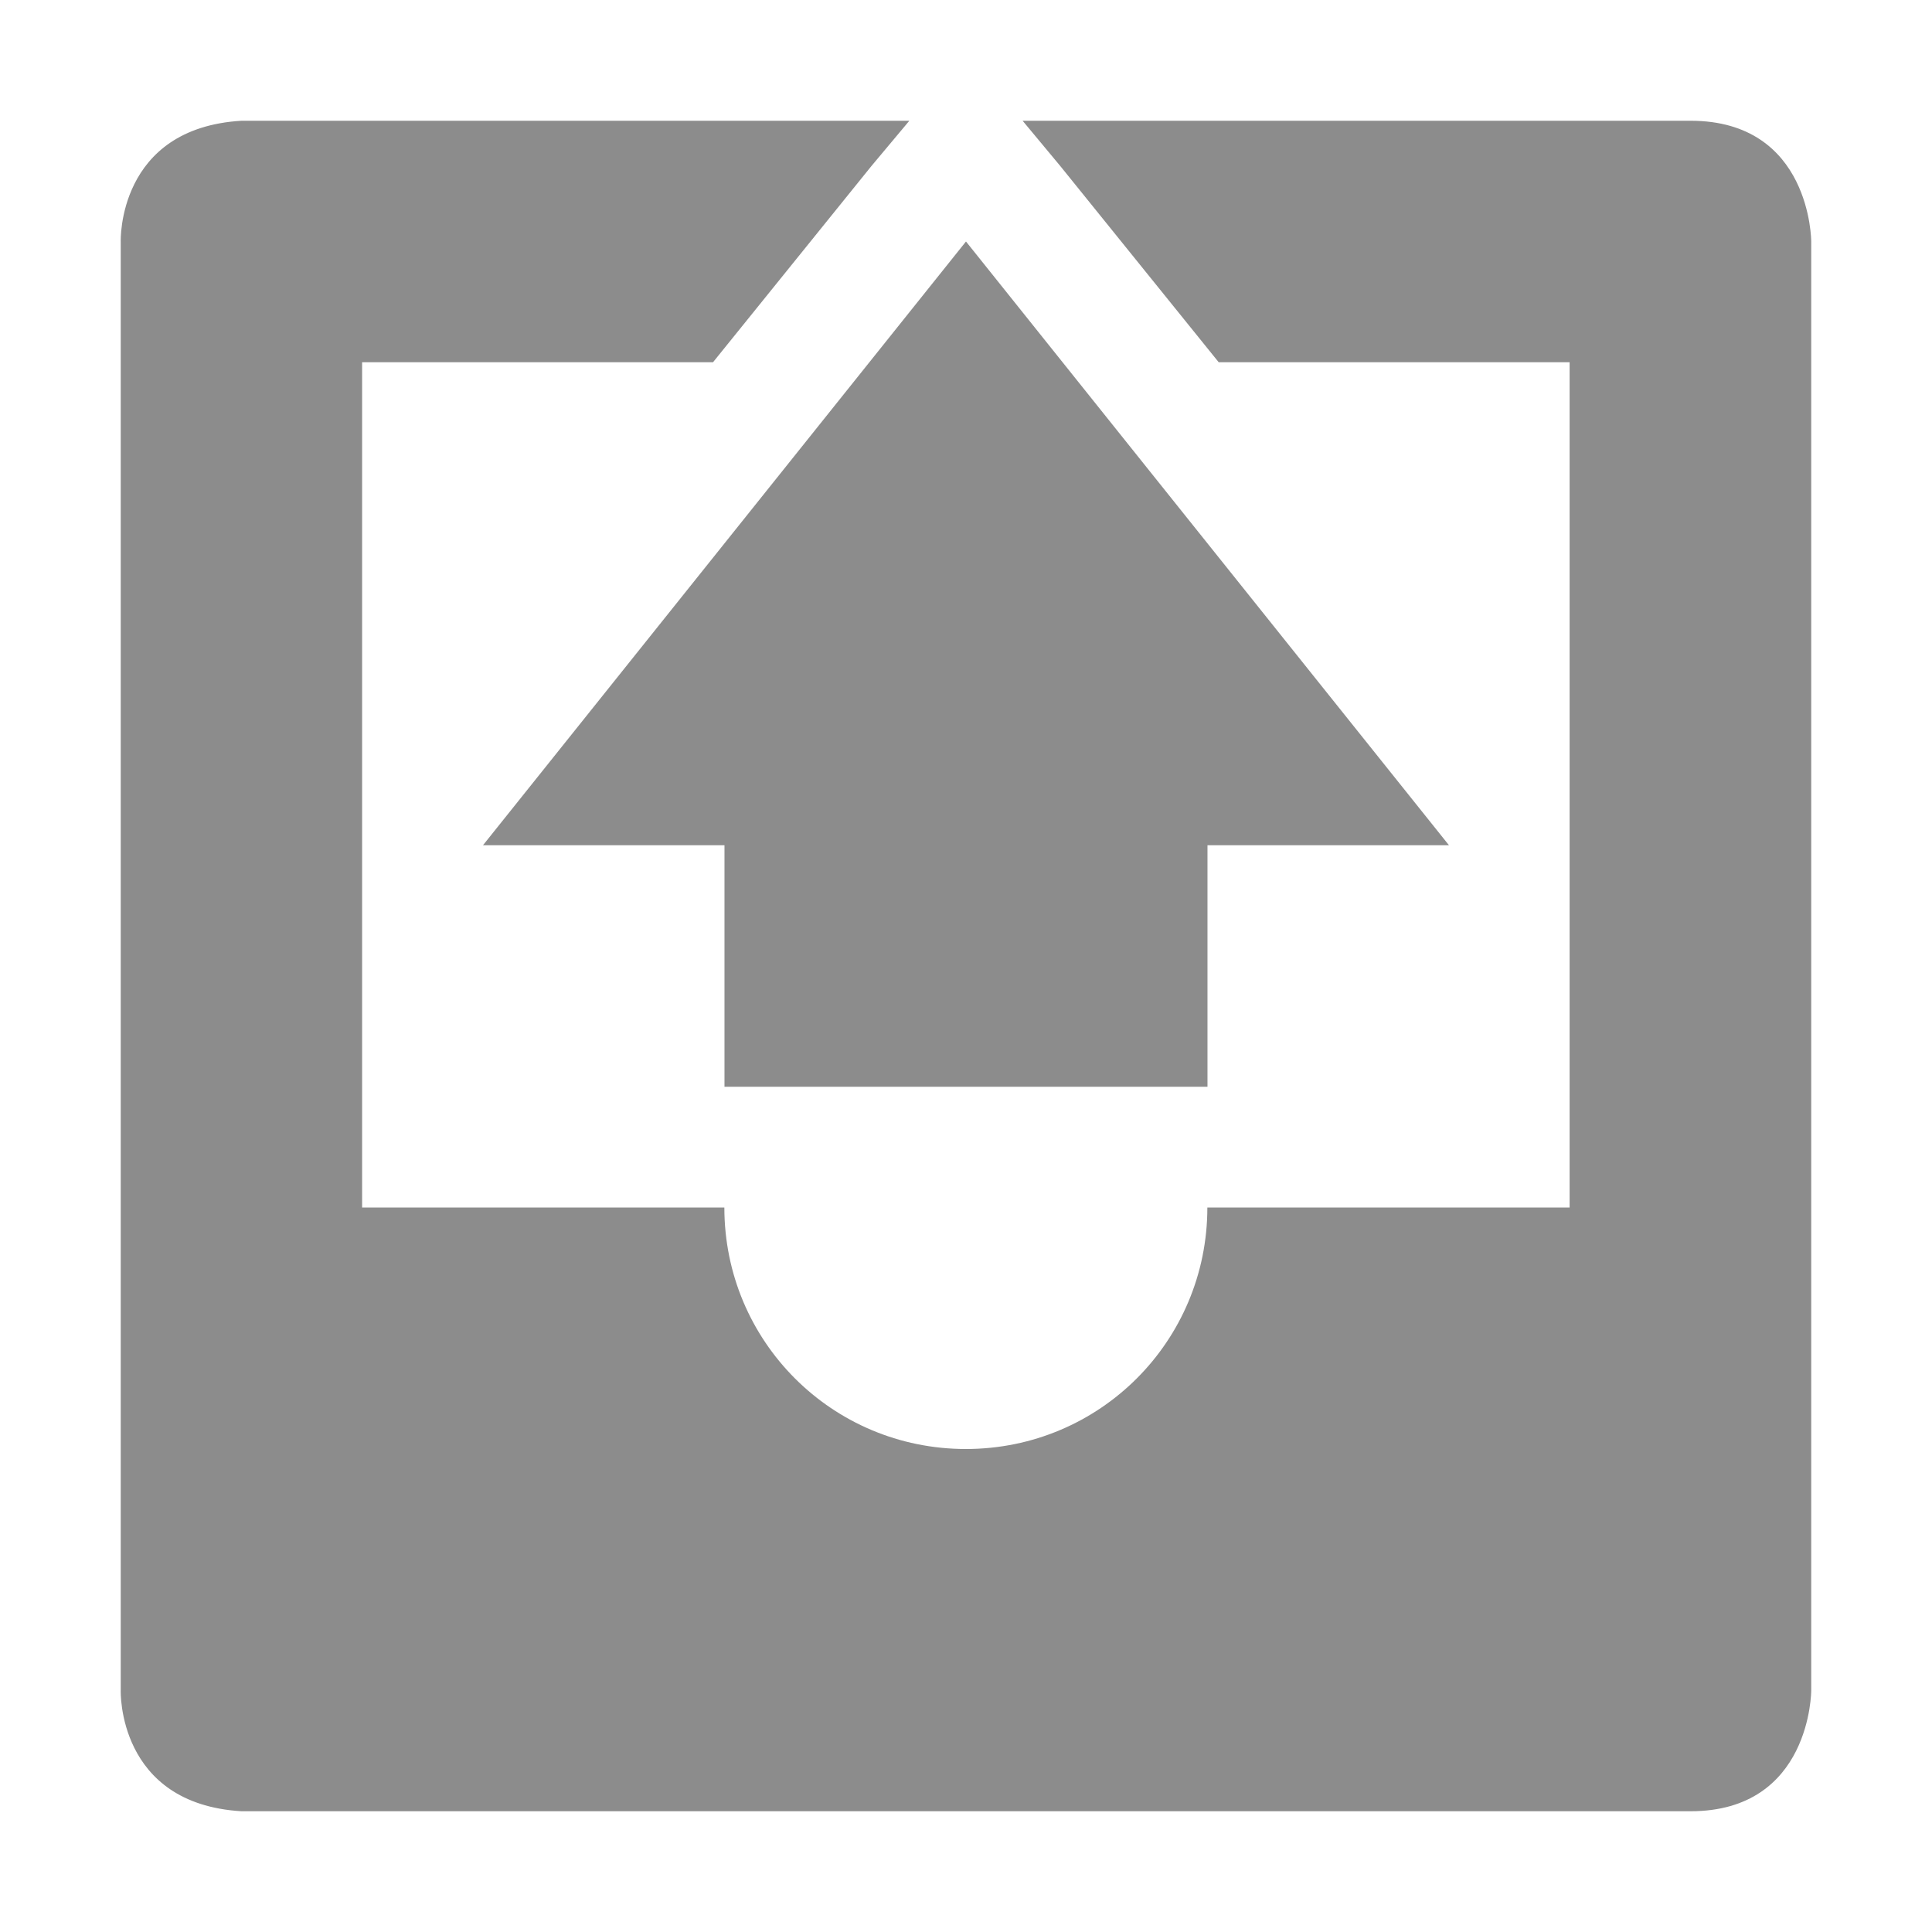
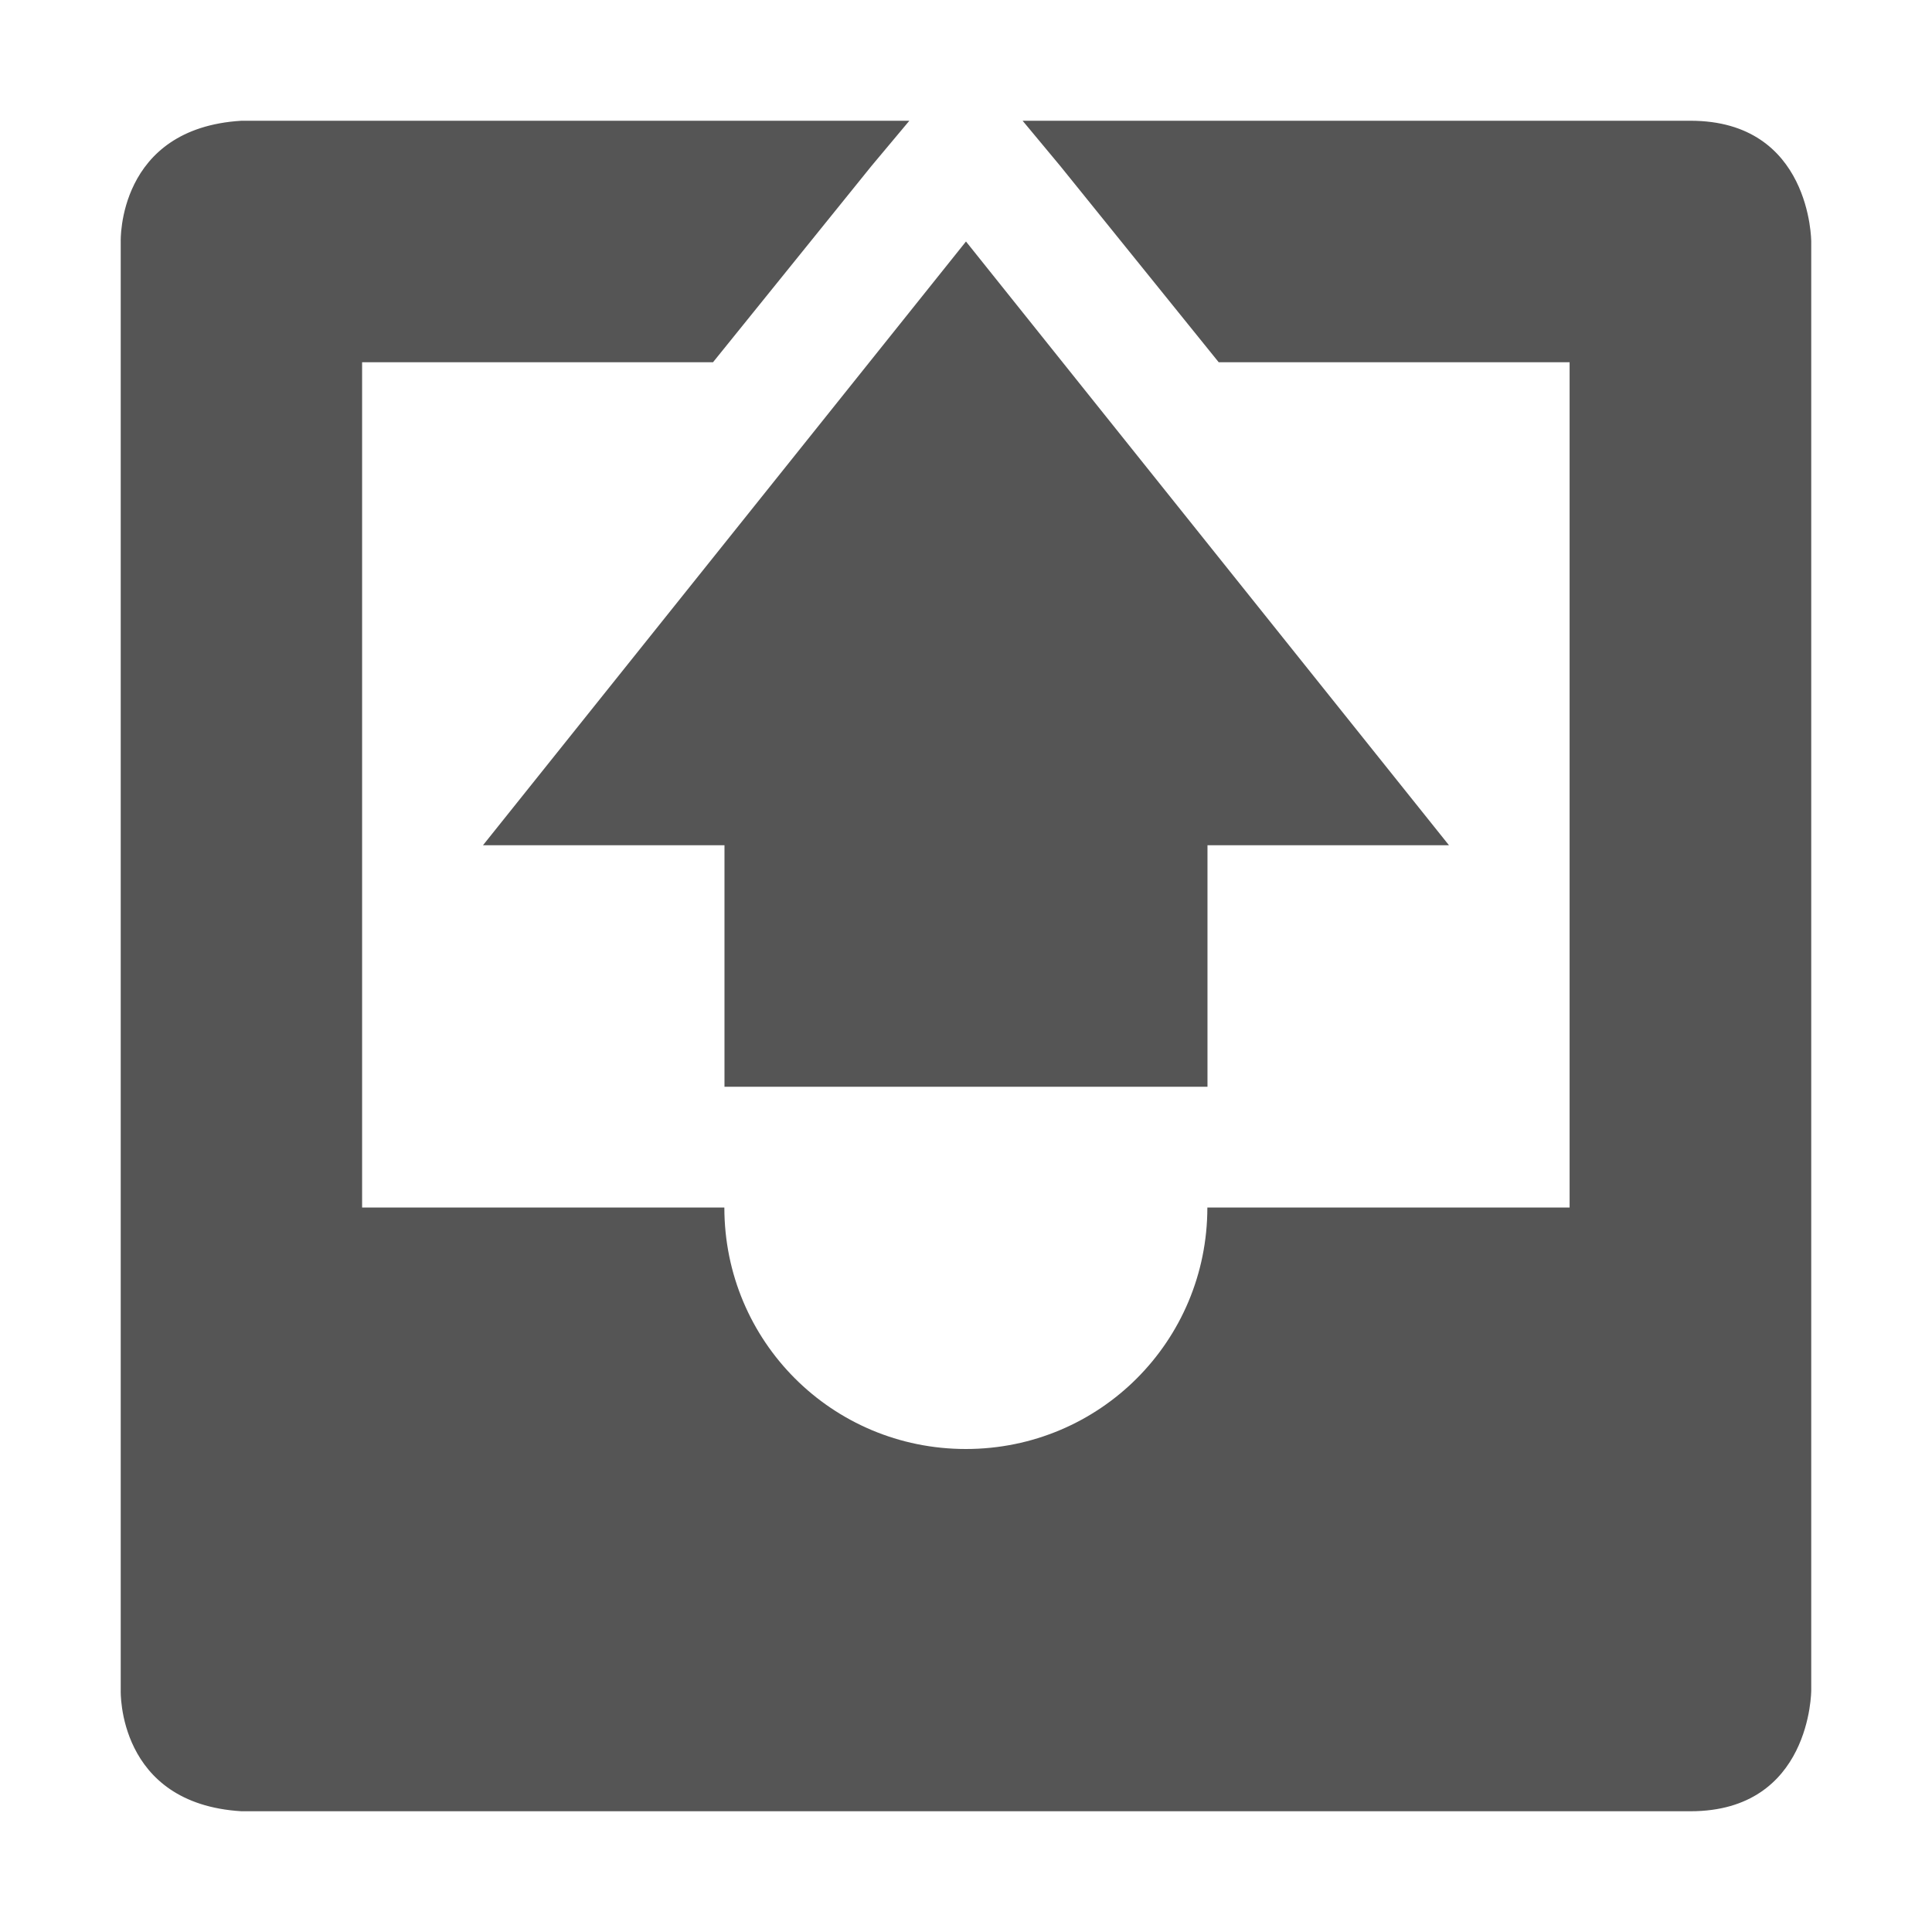
<svg xmlns="http://www.w3.org/2000/svg" xmlns:ns1="http://www.openswatchbook.org/uri/2009/osb" height="16" id="svg7384" style="enable-background:new" version="1.1" width="16">
  <defs id="defs7386">
    <linearGradient id="linearGradient5606" ns1:paint="solid">
      <stop id="stop5608" offset="0" style="stop-color:#000000;stop-opacity:1;" />
    </linearGradient>
    <filter color-interpolation-filters="sRGB" id="filter7554">
      <feBlend id="feBlend7556" in2="BackgroundImage" mode="darken" />
    </filter>
  </defs>
  <g id="layer9" style="display:inline" transform="translate(-765.0004,411)" />
  <g id="layer10" style="display:inline;filter:url(#filter7554)" transform="translate(-765.0004,411)" />
  <g id="layer1" style="display:inline" transform="translate(-524.0002,-206)">
-     <path d="m 526,207 c -1.031,0.062 -1,1 -1,1 l 0,8 0,4 c 0,0 -0.031,0.938 1,1 l 12,0 c 1,0 1,-1 1,-1 l 0,-4 0,-8 c 0,0 0,-1 -1,-1 l -5.531,0 0.312,0.375 1.312,1.625 2.906,0 0,7 -1,0 -0.156,0 -0.844,0 -1,0 c 0,1.108 -0.892,2 -2,2 -1.108,0 -2,-0.892 -2,-2 l -1,0 -0.844,0 -1.156,0 0,-7 2.906,0 1.312,-1.625 L 531.531,207 526,207 z" id="path8770" style="fill:#8c8c8c;fill-opacity:1;fill-rule:evenodd;stroke:none" />
-     <path d="m 530,215 0,-2 -2,0 4,-5 4,5 -2,0 0,2 z" id="path8772" style="fill:#8c8c8c;fill-opacity:1;stroke:none" />
+     <path d="m 526,207 c -1.031,0.062 -1,1 -1,1 l 0,8 0,4 c 0,0 -0.031,0.938 1,1 l 12,0 c 1,0 1,-1 1,-1 l 0,-4 0,-8 c 0,0 0,-1 -1,-1 l -5.531,0 0.312,0.375 1.312,1.625 2.906,0 0,7 -1,0 -0.156,0 -0.844,0 -1,0 c 0,1.108 -0.892,2 -2,2 -1.108,0 -2,-0.892 -2,-2 l -1,0 -0.844,0 -1.156,0 0,-7 2.906,0 1.312,-1.625 L 531.531,207 526,207 z" id="path8770" style="fill:#555555;fill-opacity:1;fill-rule:evenodd;stroke:none" />
+     <path d="m 530,215 0,-2 -2,0 4,-5 4,5 -2,0 0,2 z" id="path8772" style="fill:#555555;fill-opacity:1;stroke:none" />
  </g>
  <g id="layer14" style="display:inline" transform="translate(-765.0004,411)" />
  <g id="layer15" style="display:inline" transform="translate(-765.0004,411)" />
  <g id="g71291" style="display:inline" transform="translate(-765.0004,411)" />
  <g id="layer2" style="display:inline" transform="translate(-524.0002,-56)" />
  <g id="g6058" style="display:inline" transform="translate(-524.0002,-56)" />
  <g id="layer12" style="display:inline" transform="translate(-765.0004,411)" />
</svg>
